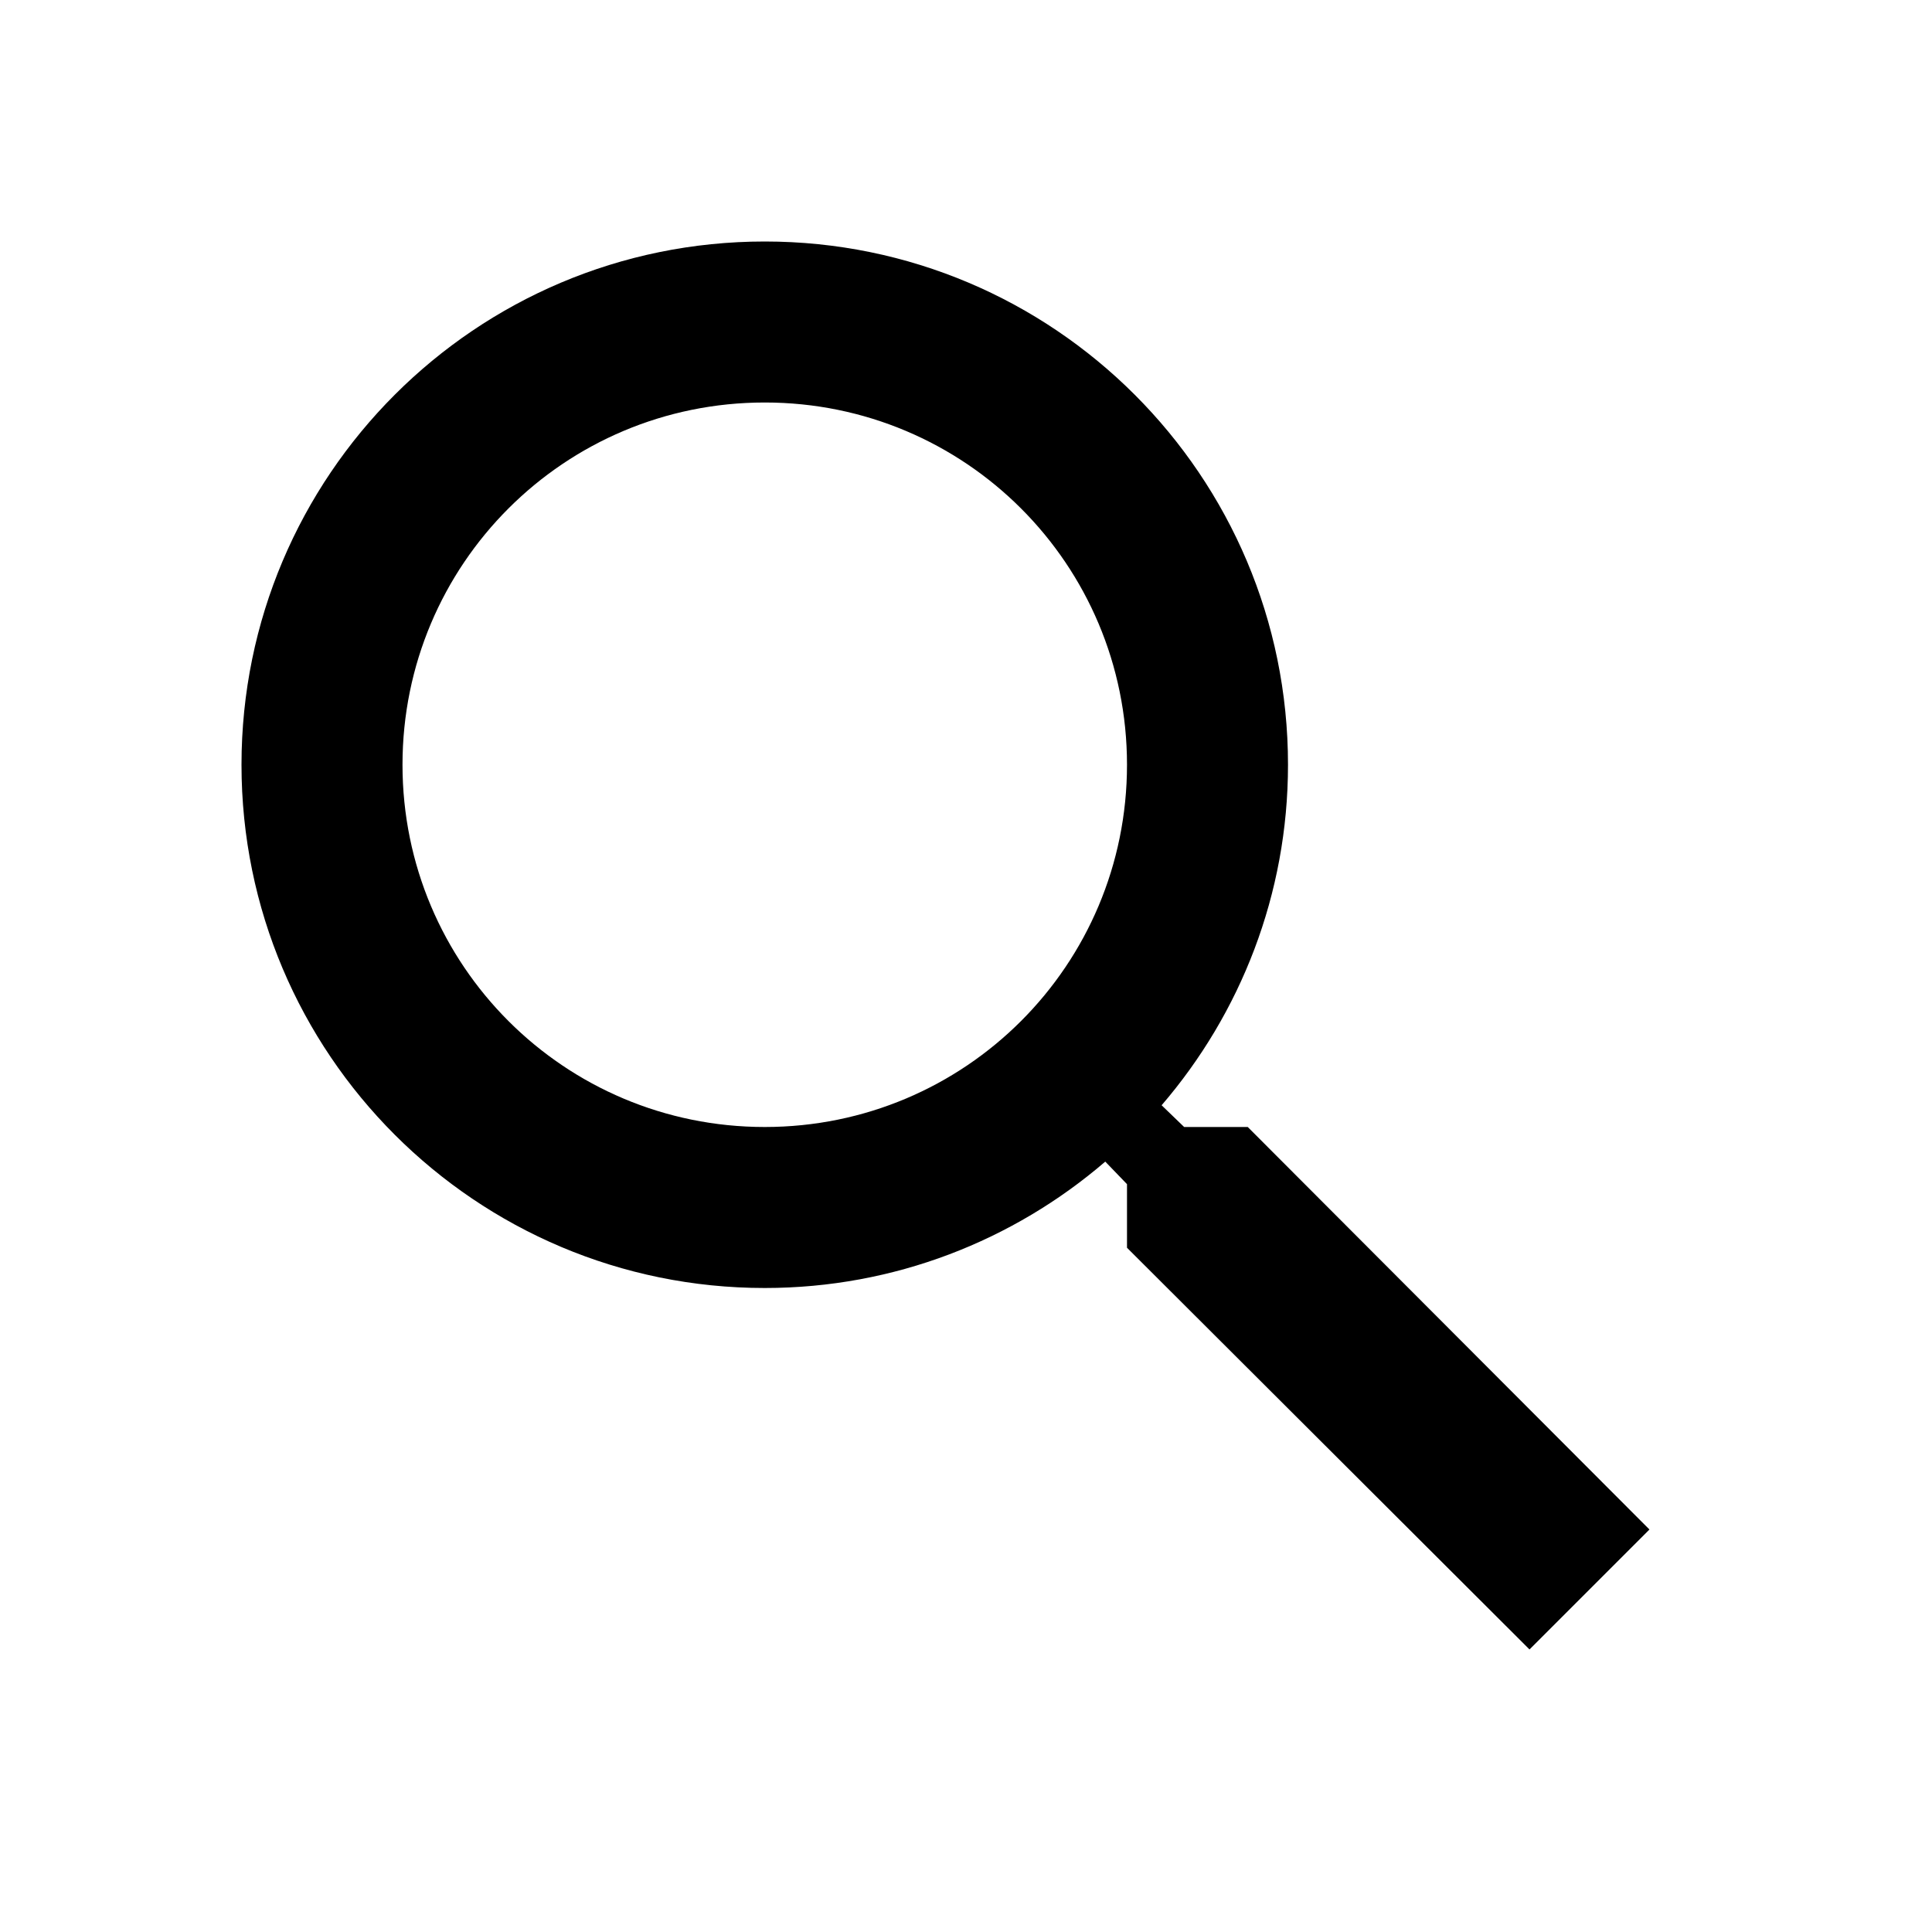
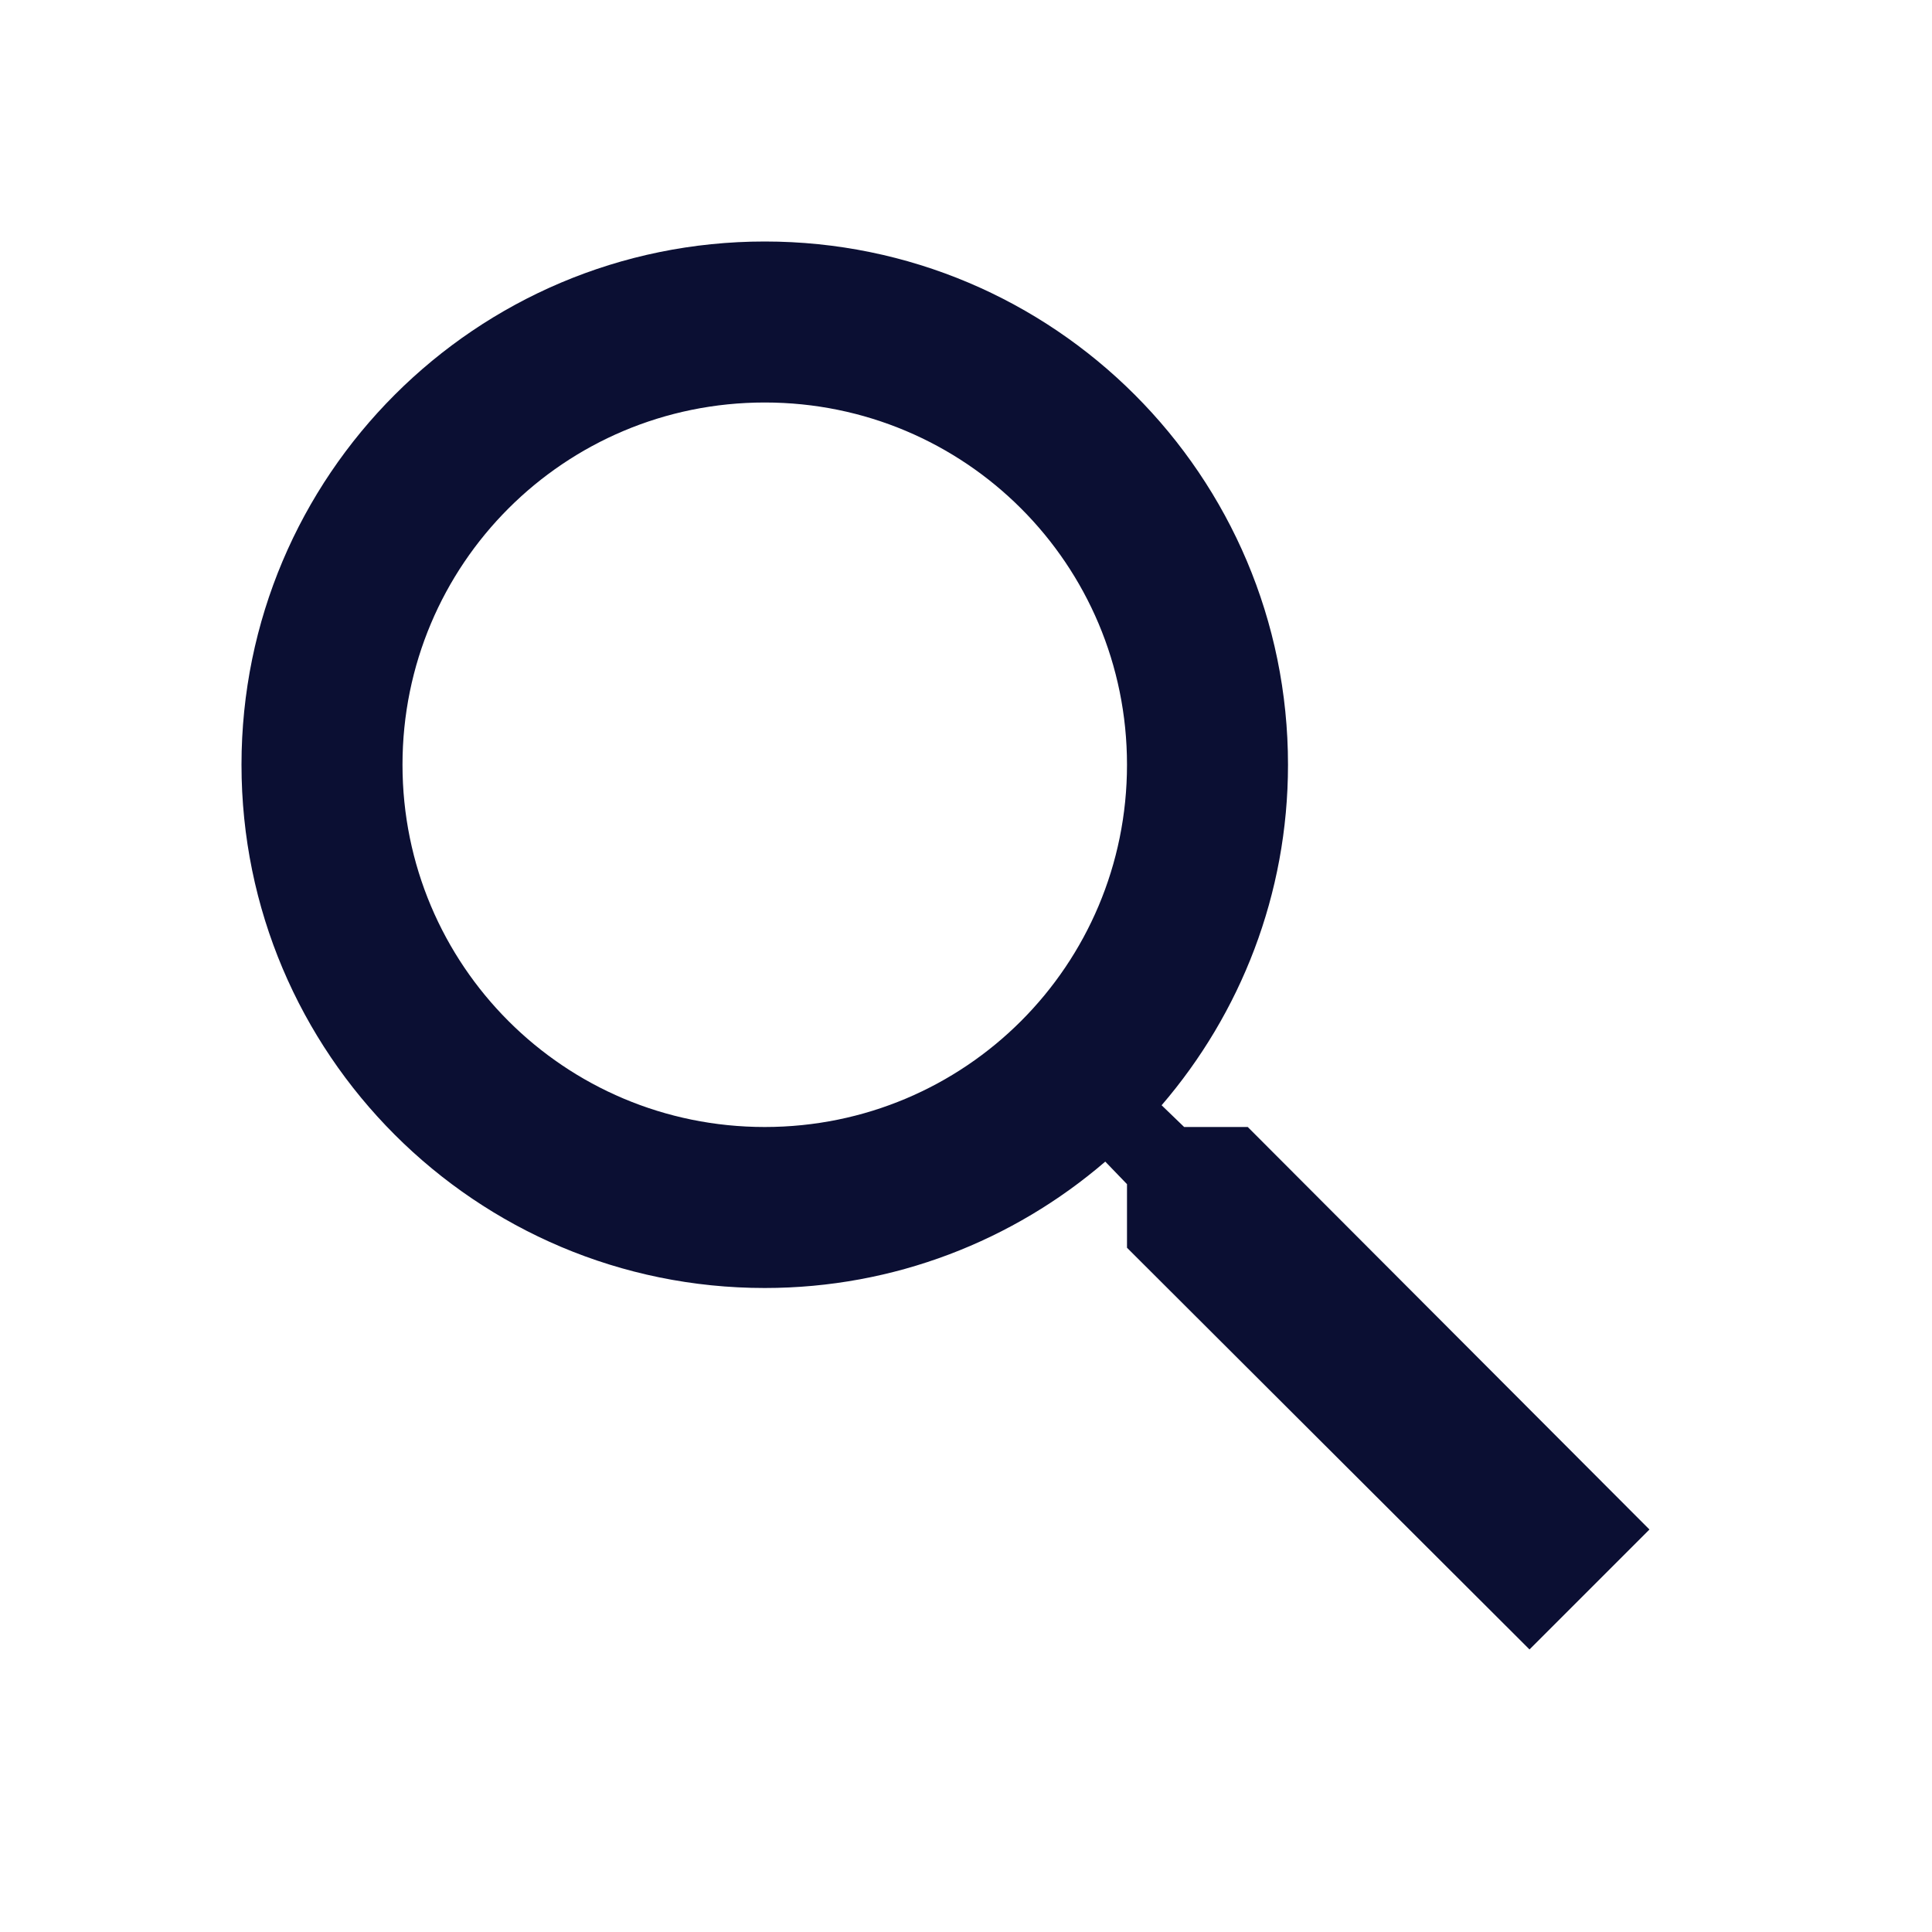
<svg xmlns="http://www.w3.org/2000/svg" width="24" height="24" viewBox="0 0 24 24">
-   <path d="M15.5 14h-.79l-.28-.27C15.41 12.59 16 11.11 16 9.5 16 5.91 13.09 3 9.5 3S3 5.91 3 9.5 5.91 16 9.5 16c1.61 0 3.09-.59 4.23-1.57l.27.28v.79l5 4.99L20.49 19l-4.99-5zm-6 0C7.01 14 5 11.99 5 9.5S7.01 5 9.5 5 14 7.01 14 9.5 11.99 14 9.5 14z" />
+   <path d="M15.5 14h-.79l-.28-.27C15.41 12.59 16 11.11 16 9.5 16 5.91 13.09 3 9.5 3S3 5.91 3 9.5 5.91 16 9.5 16c1.61 0 3.09-.59 4.23-1.57l.27.28v.79l5 4.99L20.49 19l-4.99-5zm-6 0C7.01 14 5 11.99 5 9.5S7.01 5 9.5 5 14 7.01 14 9.5 11.99 14 9.5 14z" fill="#0b0f33" />
  <path d="M0 0h24v24H0z" fill="none" />
</svg>
